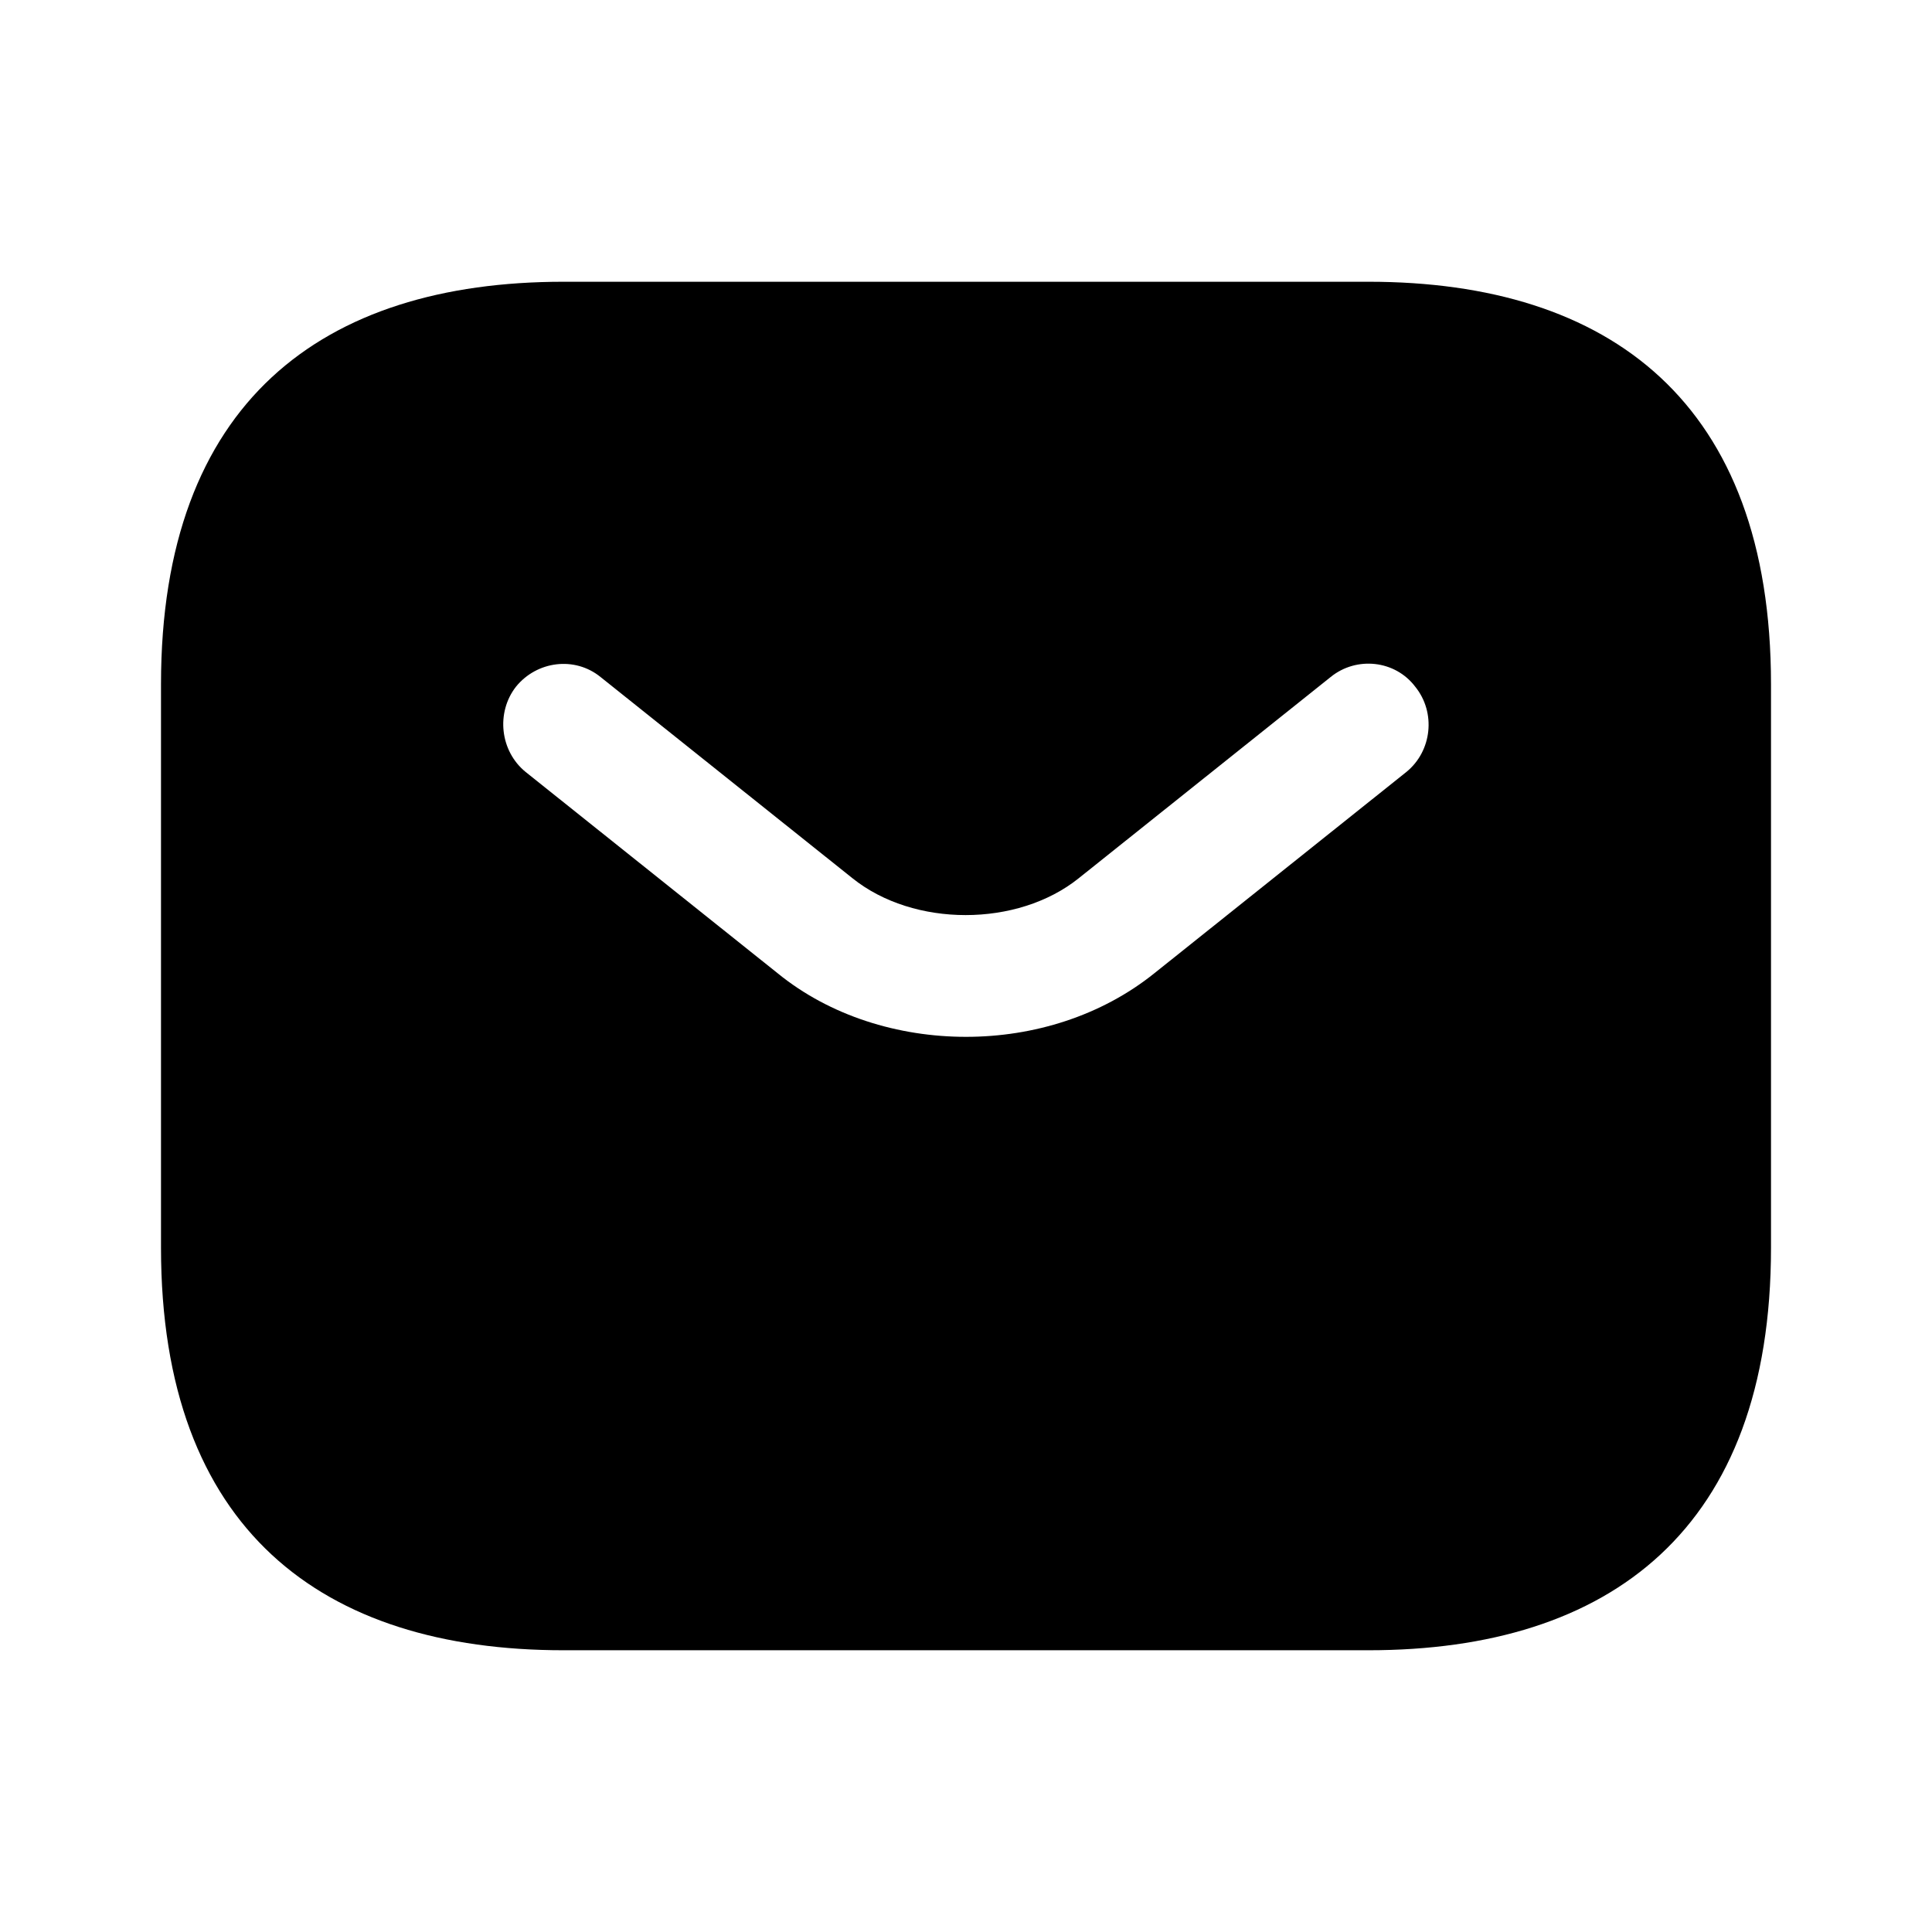
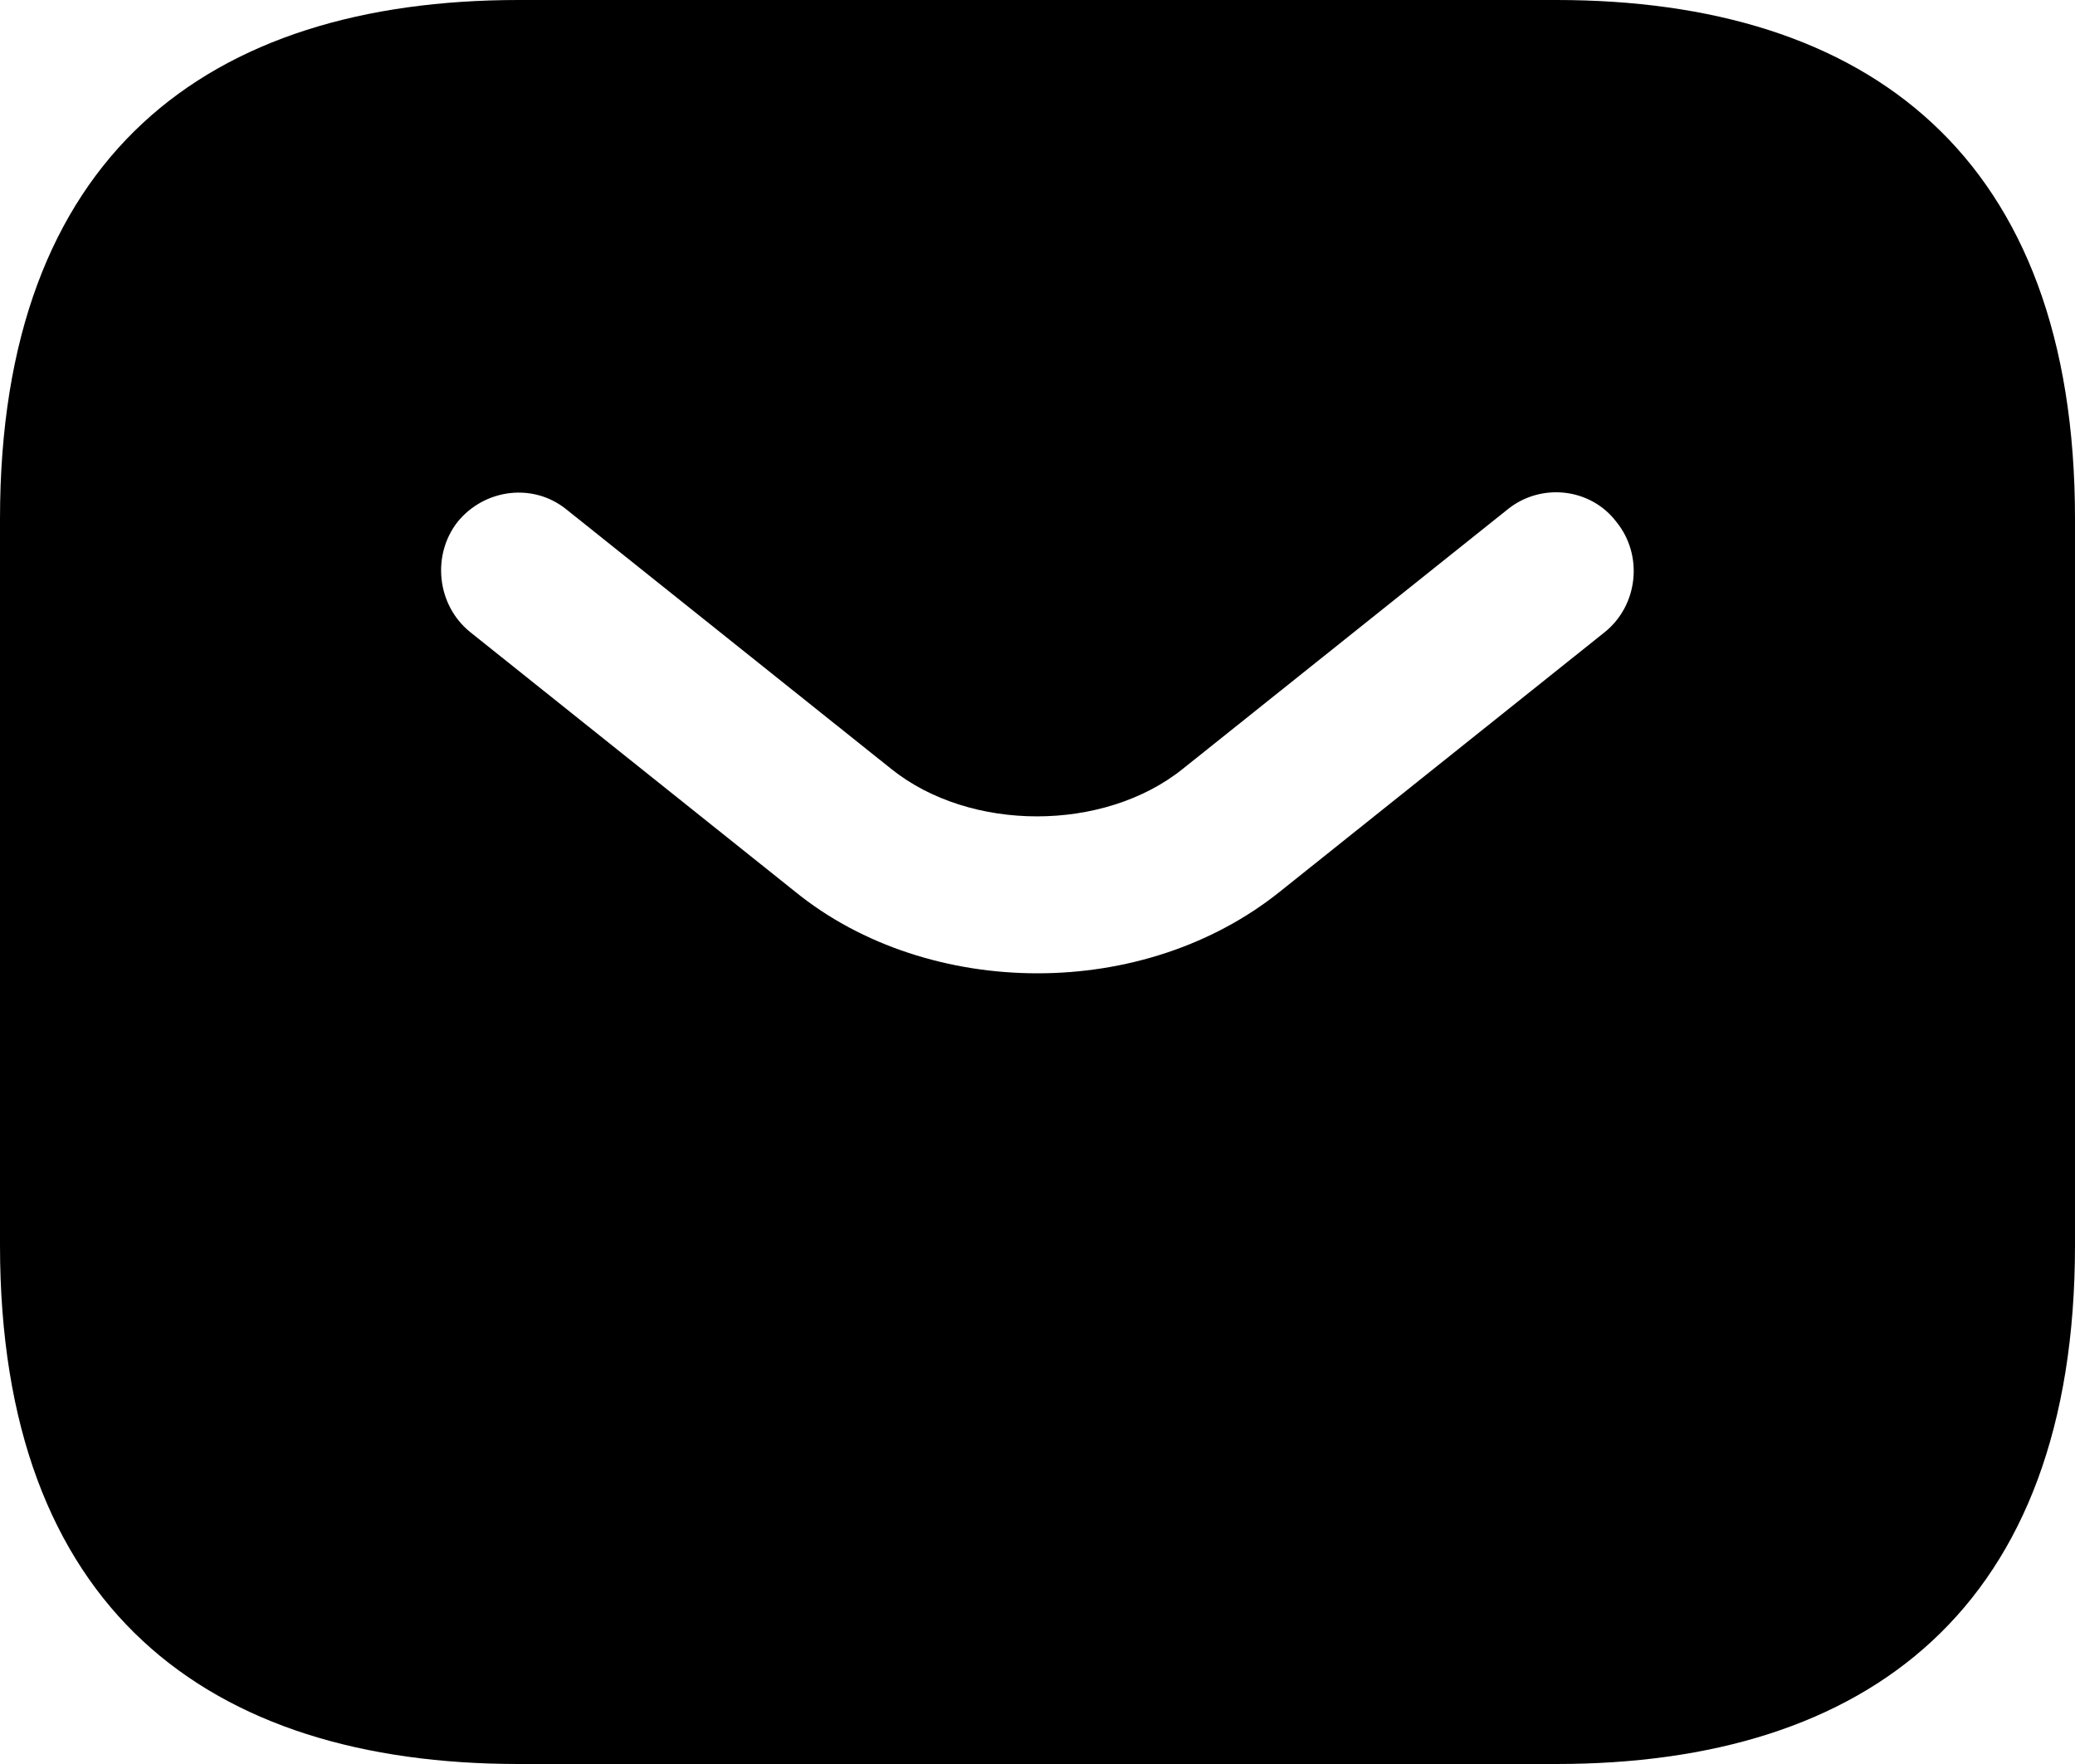
- <svg xmlns="http://www.w3.org/2000/svg" viewBox="0 0 36 36" fill="none">
-   <path d="M25.5 5.25H10.5C6 5.25 3 7.5 3 12.75V23.25C3 28.5 6 30.75 10.5 30.75H25.5C30 30.75 33 28.5 33 23.25V12.75C33 7.5 30 5.25 25.5 5.25ZM26.205 14.385L21.51 18.135C20.52 18.93 19.26 19.32 18 19.32C16.74 19.32 15.465 18.93 14.49 18.135L9.795 14.385C9.315 13.995 9.24 13.275 9.615 12.795C10.005 12.315 10.71 12.225 11.19 12.615L15.885 16.365C17.025 17.28 18.96 17.28 20.1 16.365L24.795 12.615C25.275 12.225 25.995 12.3 26.37 12.795C26.76 13.275 26.685 13.995 26.205 14.385Z" fill="currentColor" />
+ <svg xmlns="http://www.w3.org/2000/svg" viewBox="0 0 30 25.5" fill="none">
+   <path d="M22.5 0H7.5C3 0 0 2.25 0 7.5V18C0 23.25 3 25.5 7.5 25.5H22.5C27 25.5 30 23.25 30 18V7.5C30 2.25 27 0 22.5 0ZM23.205 9.135L18.51 12.885C17.52 13.68 16.26 14.07 15 14.07C13.74 14.07 12.465 13.68 11.49 12.885L6.795 9.135C6.315 8.745 6.24 8.025 6.615 7.545C7.005 7.065 7.71 6.975 8.19 7.365L12.885 11.115C14.025 12.03 15.96 12.03 17.1 11.115L21.795 7.365C22.275 6.975 22.995 7.05 23.37 7.545C23.76 8.025 23.685 8.745 23.205 9.135Z" fill="currentColor" />
</svg>
